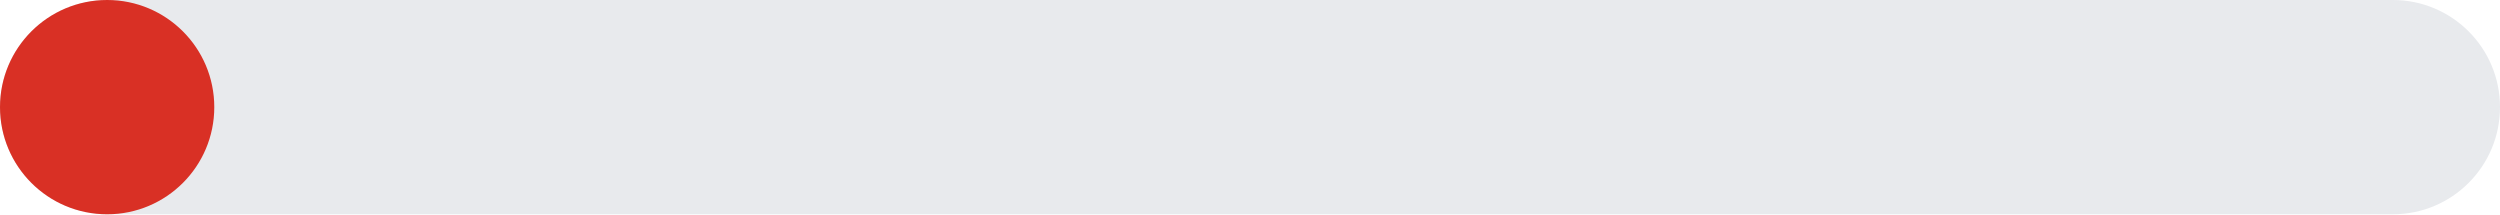
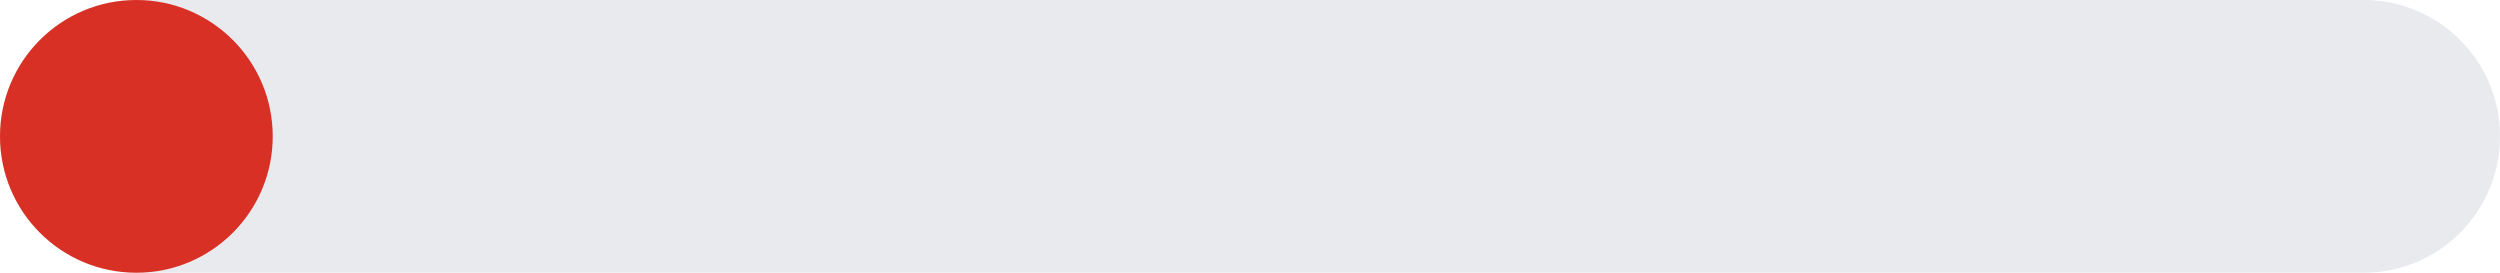
- <svg xmlns="http://www.w3.org/2000/svg" width="140" height="12" viewBox="0 0 140 12">
-   <rect width="140" height="12" rx="6" fill="#e8eaed" />
+ <svg xmlns="http://www.w3.org/2000/svg" width="110" height="12" viewBox="0 0 110 12">
+   <rect width="110" height="12" rx="6" fill="#e8eaed" />
  <rect width="12" height="12" rx="6" fill="#d93025" />
</svg>
